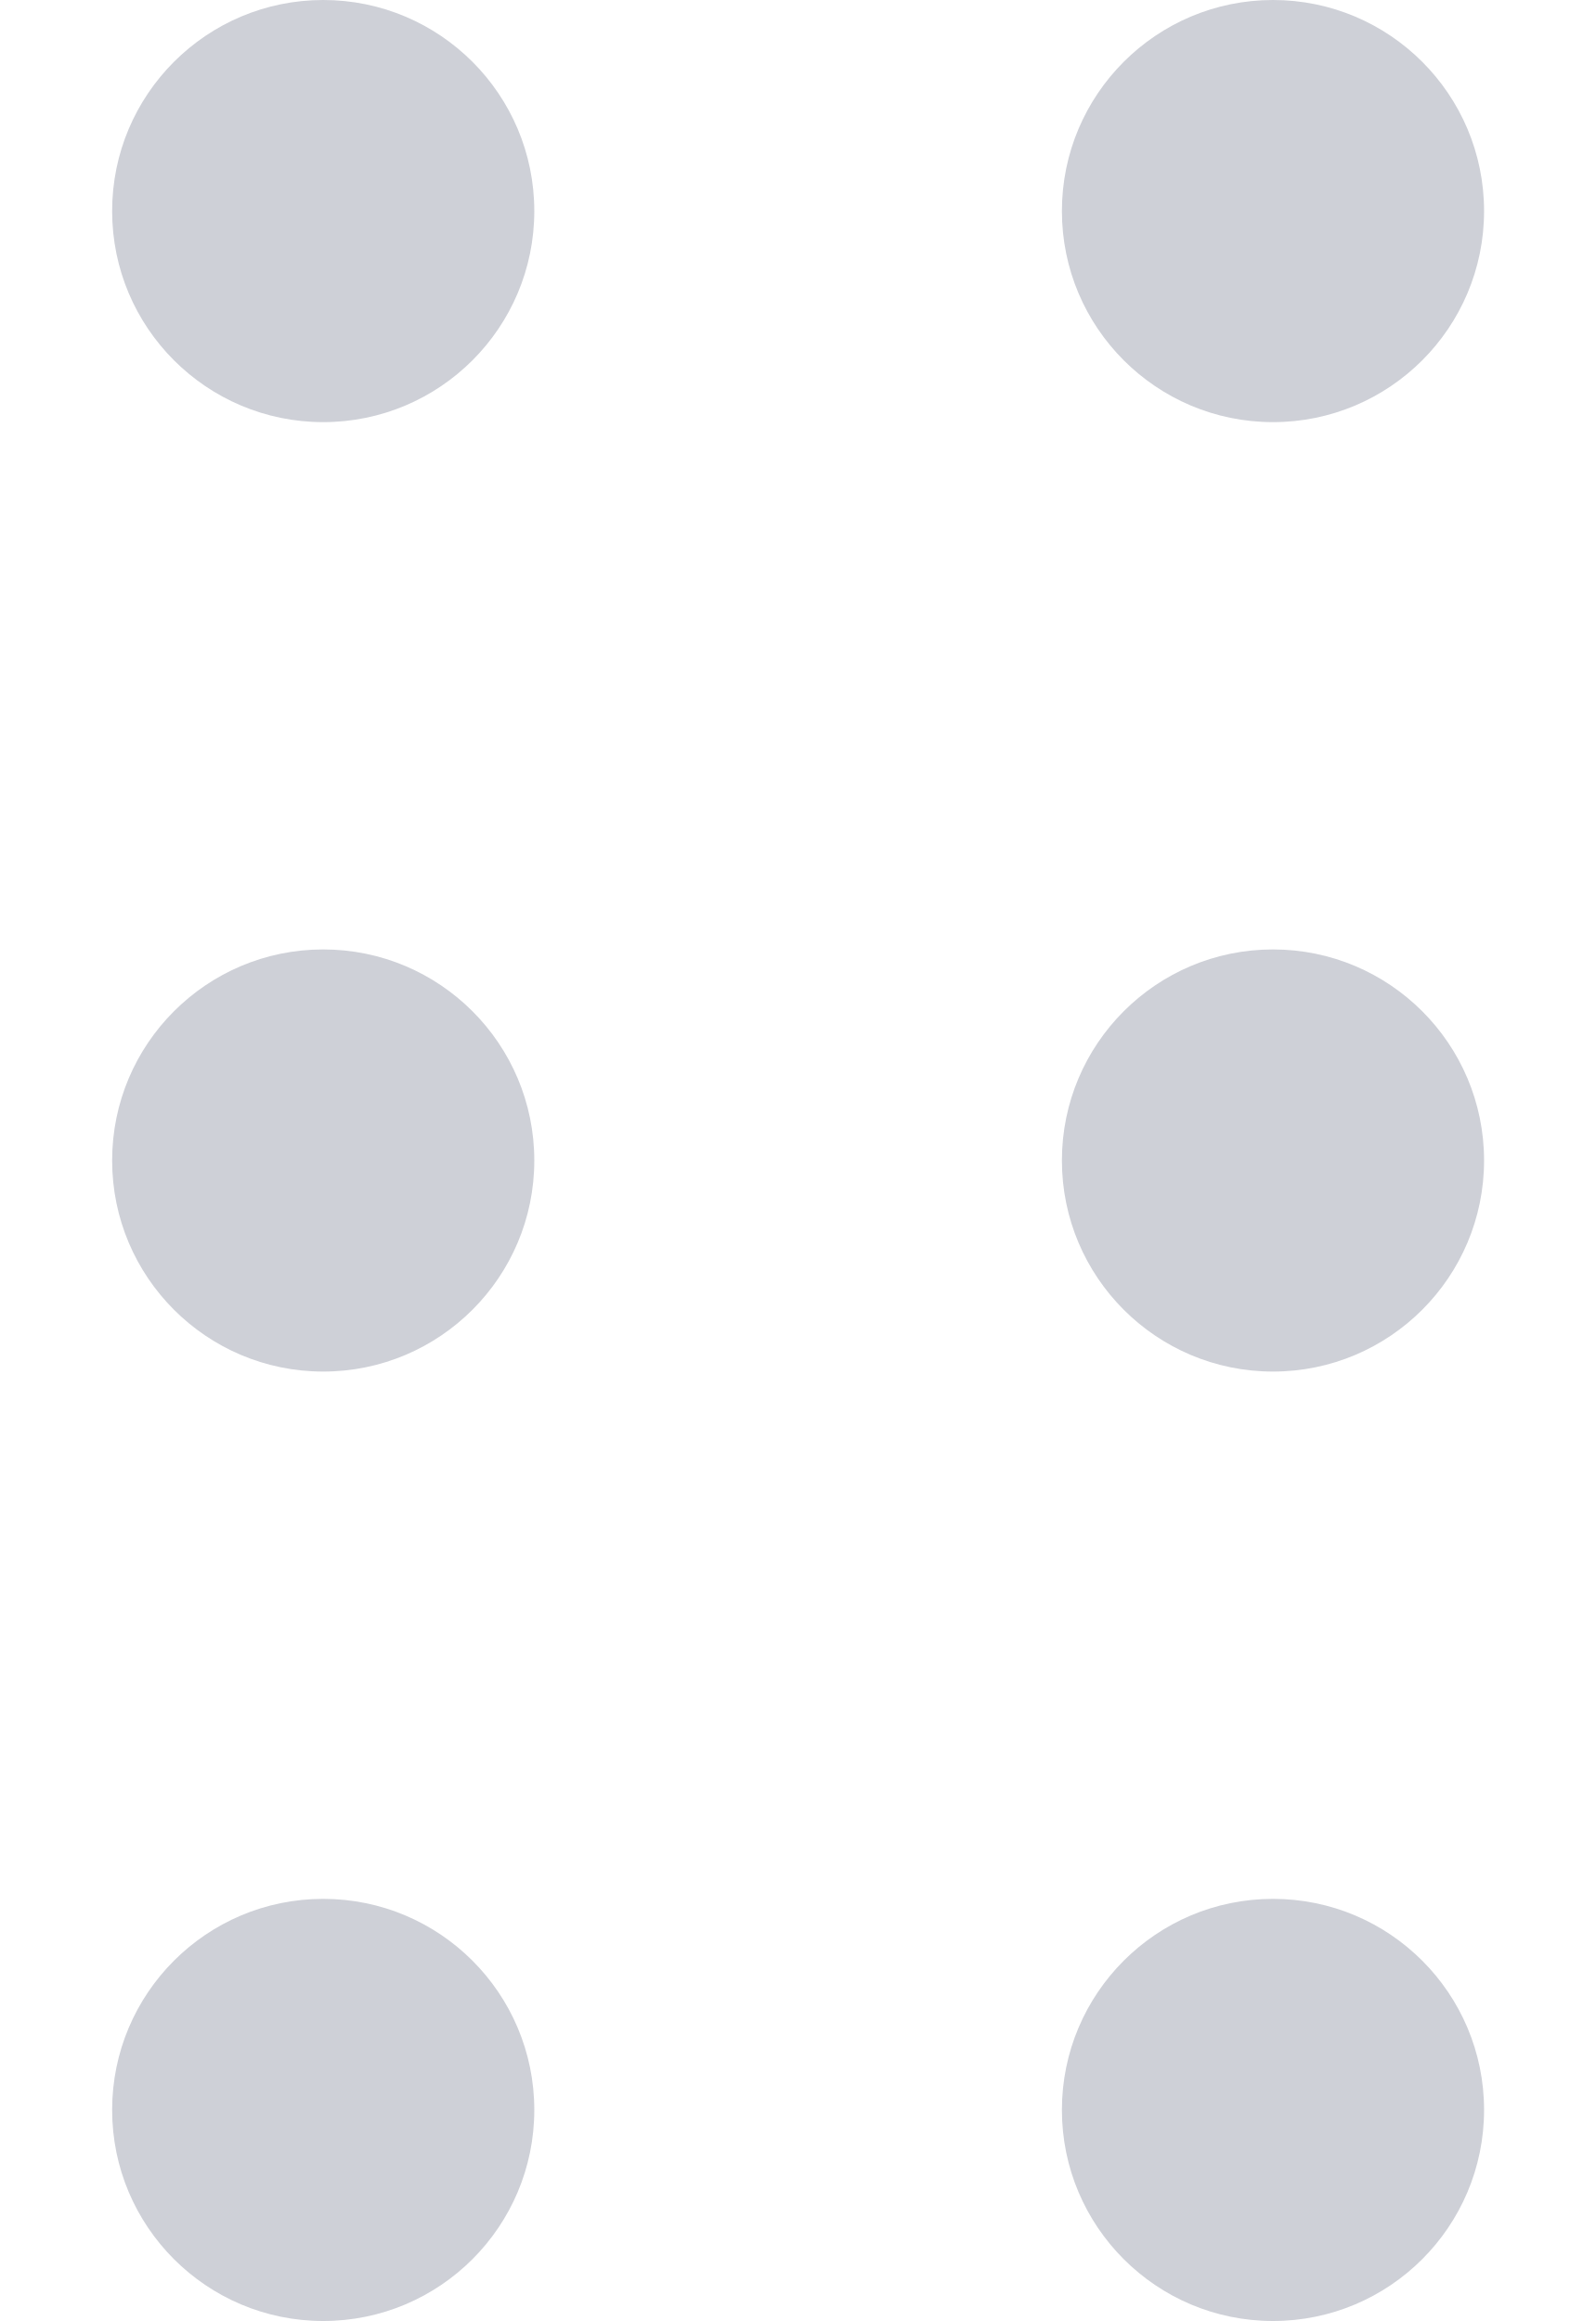
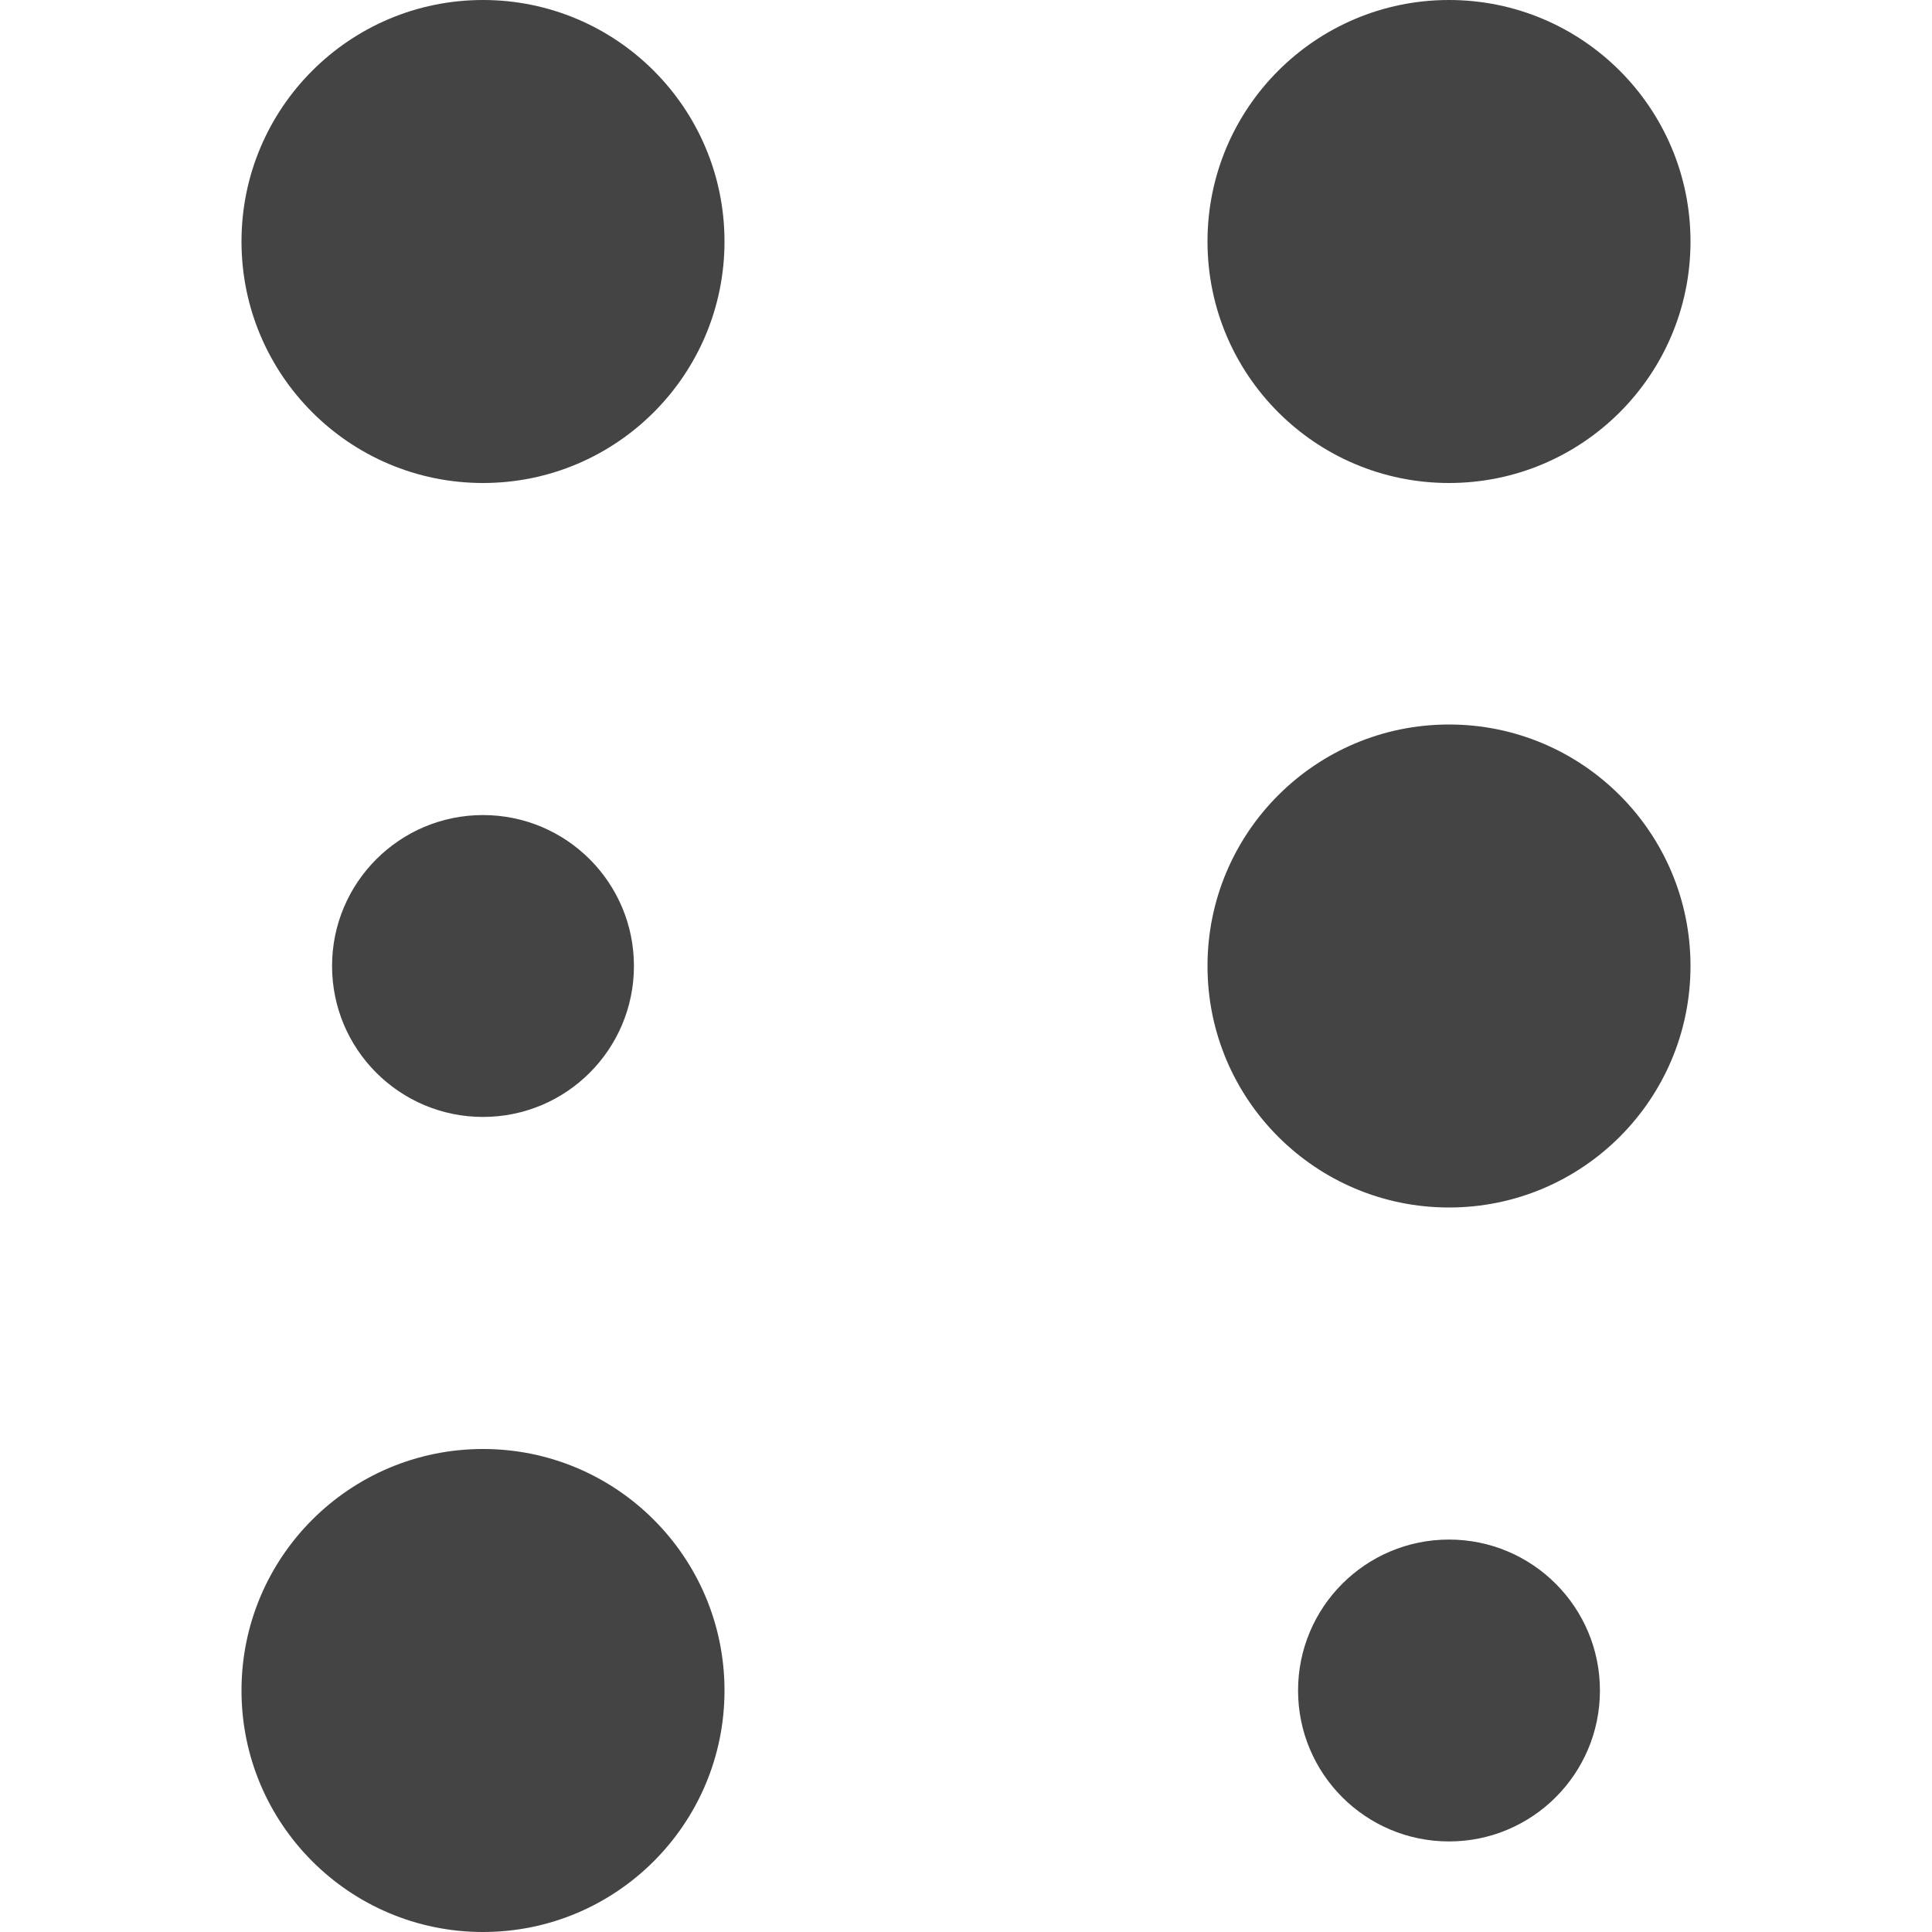
- <svg xmlns="http://www.w3.org/2000/svg" width="11" height="16" viewBox="0 0 11 16" fill="none">
-   <circle cx="2.228" cy="1.455" r="1.455" fill="#CED0D7" />
-   <circle cx="8.775" cy="1.455" r="1.455" fill="#CED0D7" />
-   <circle cx="2.228" cy="14.545" r="1.455" fill="#CED0D7" />
-   <circle cx="8.775" cy="14.545" r="1.455" fill="#CED0D7" />
-   <circle cx="2.228" cy="8" r="1.455" fill="#CED0D7" />
-   <circle cx="8.775" cy="8" r="1.455" fill="#CED0D7" />
+ <svg xmlns="http://www.w3.org/2000/svg" x="0px" y="0px" width="16px" height="16px" viewBox="0 0 16 16">
+   <circle cx="4" cy="2" r="2" fill="#444444" data-color="color-2" />
+   <circle cx="4" cy="8" r="1.25" fill="#444" />
+   <circle cx="4" cy="14" r="2" fill="#444444" data-color="color-2" />
+   <circle cx="12" cy="2" r="2" fill="#444444" data-color="color-2" />
+   <circle cx="12" cy="8" r="2" fill="#444444" data-color="color-2" />
+   <circle cx="12" cy="14" r="1.25" fill="#444" />
</svg>
